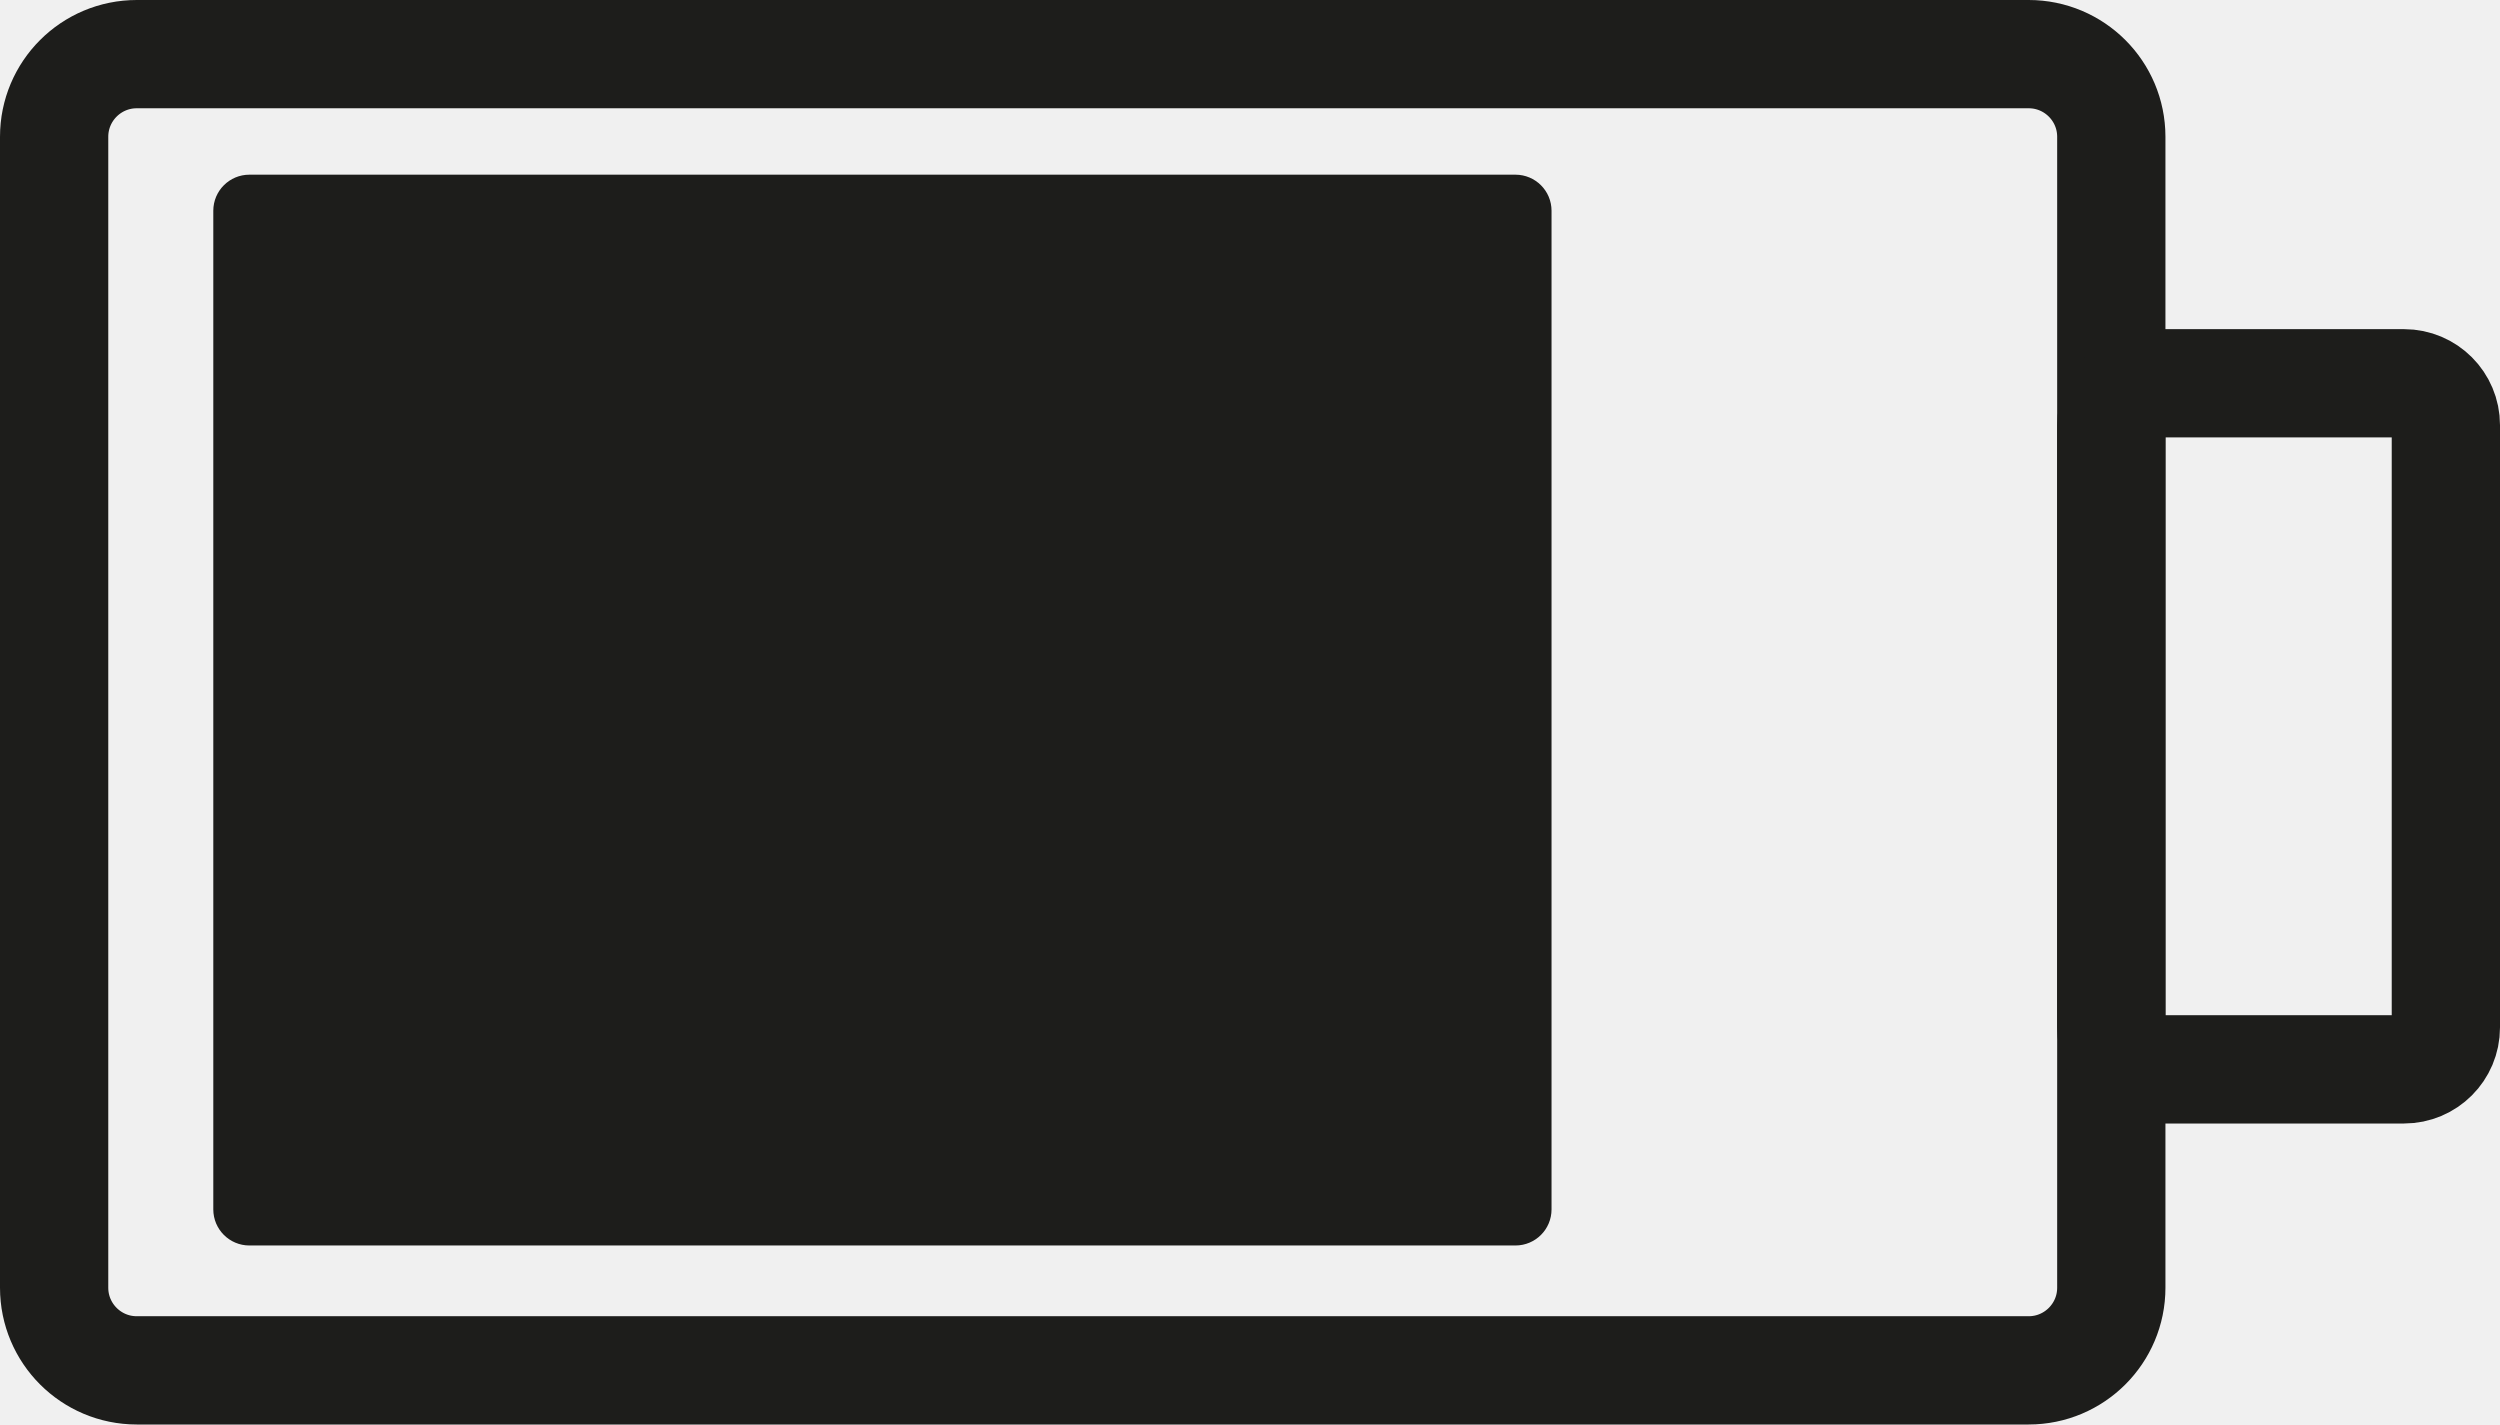
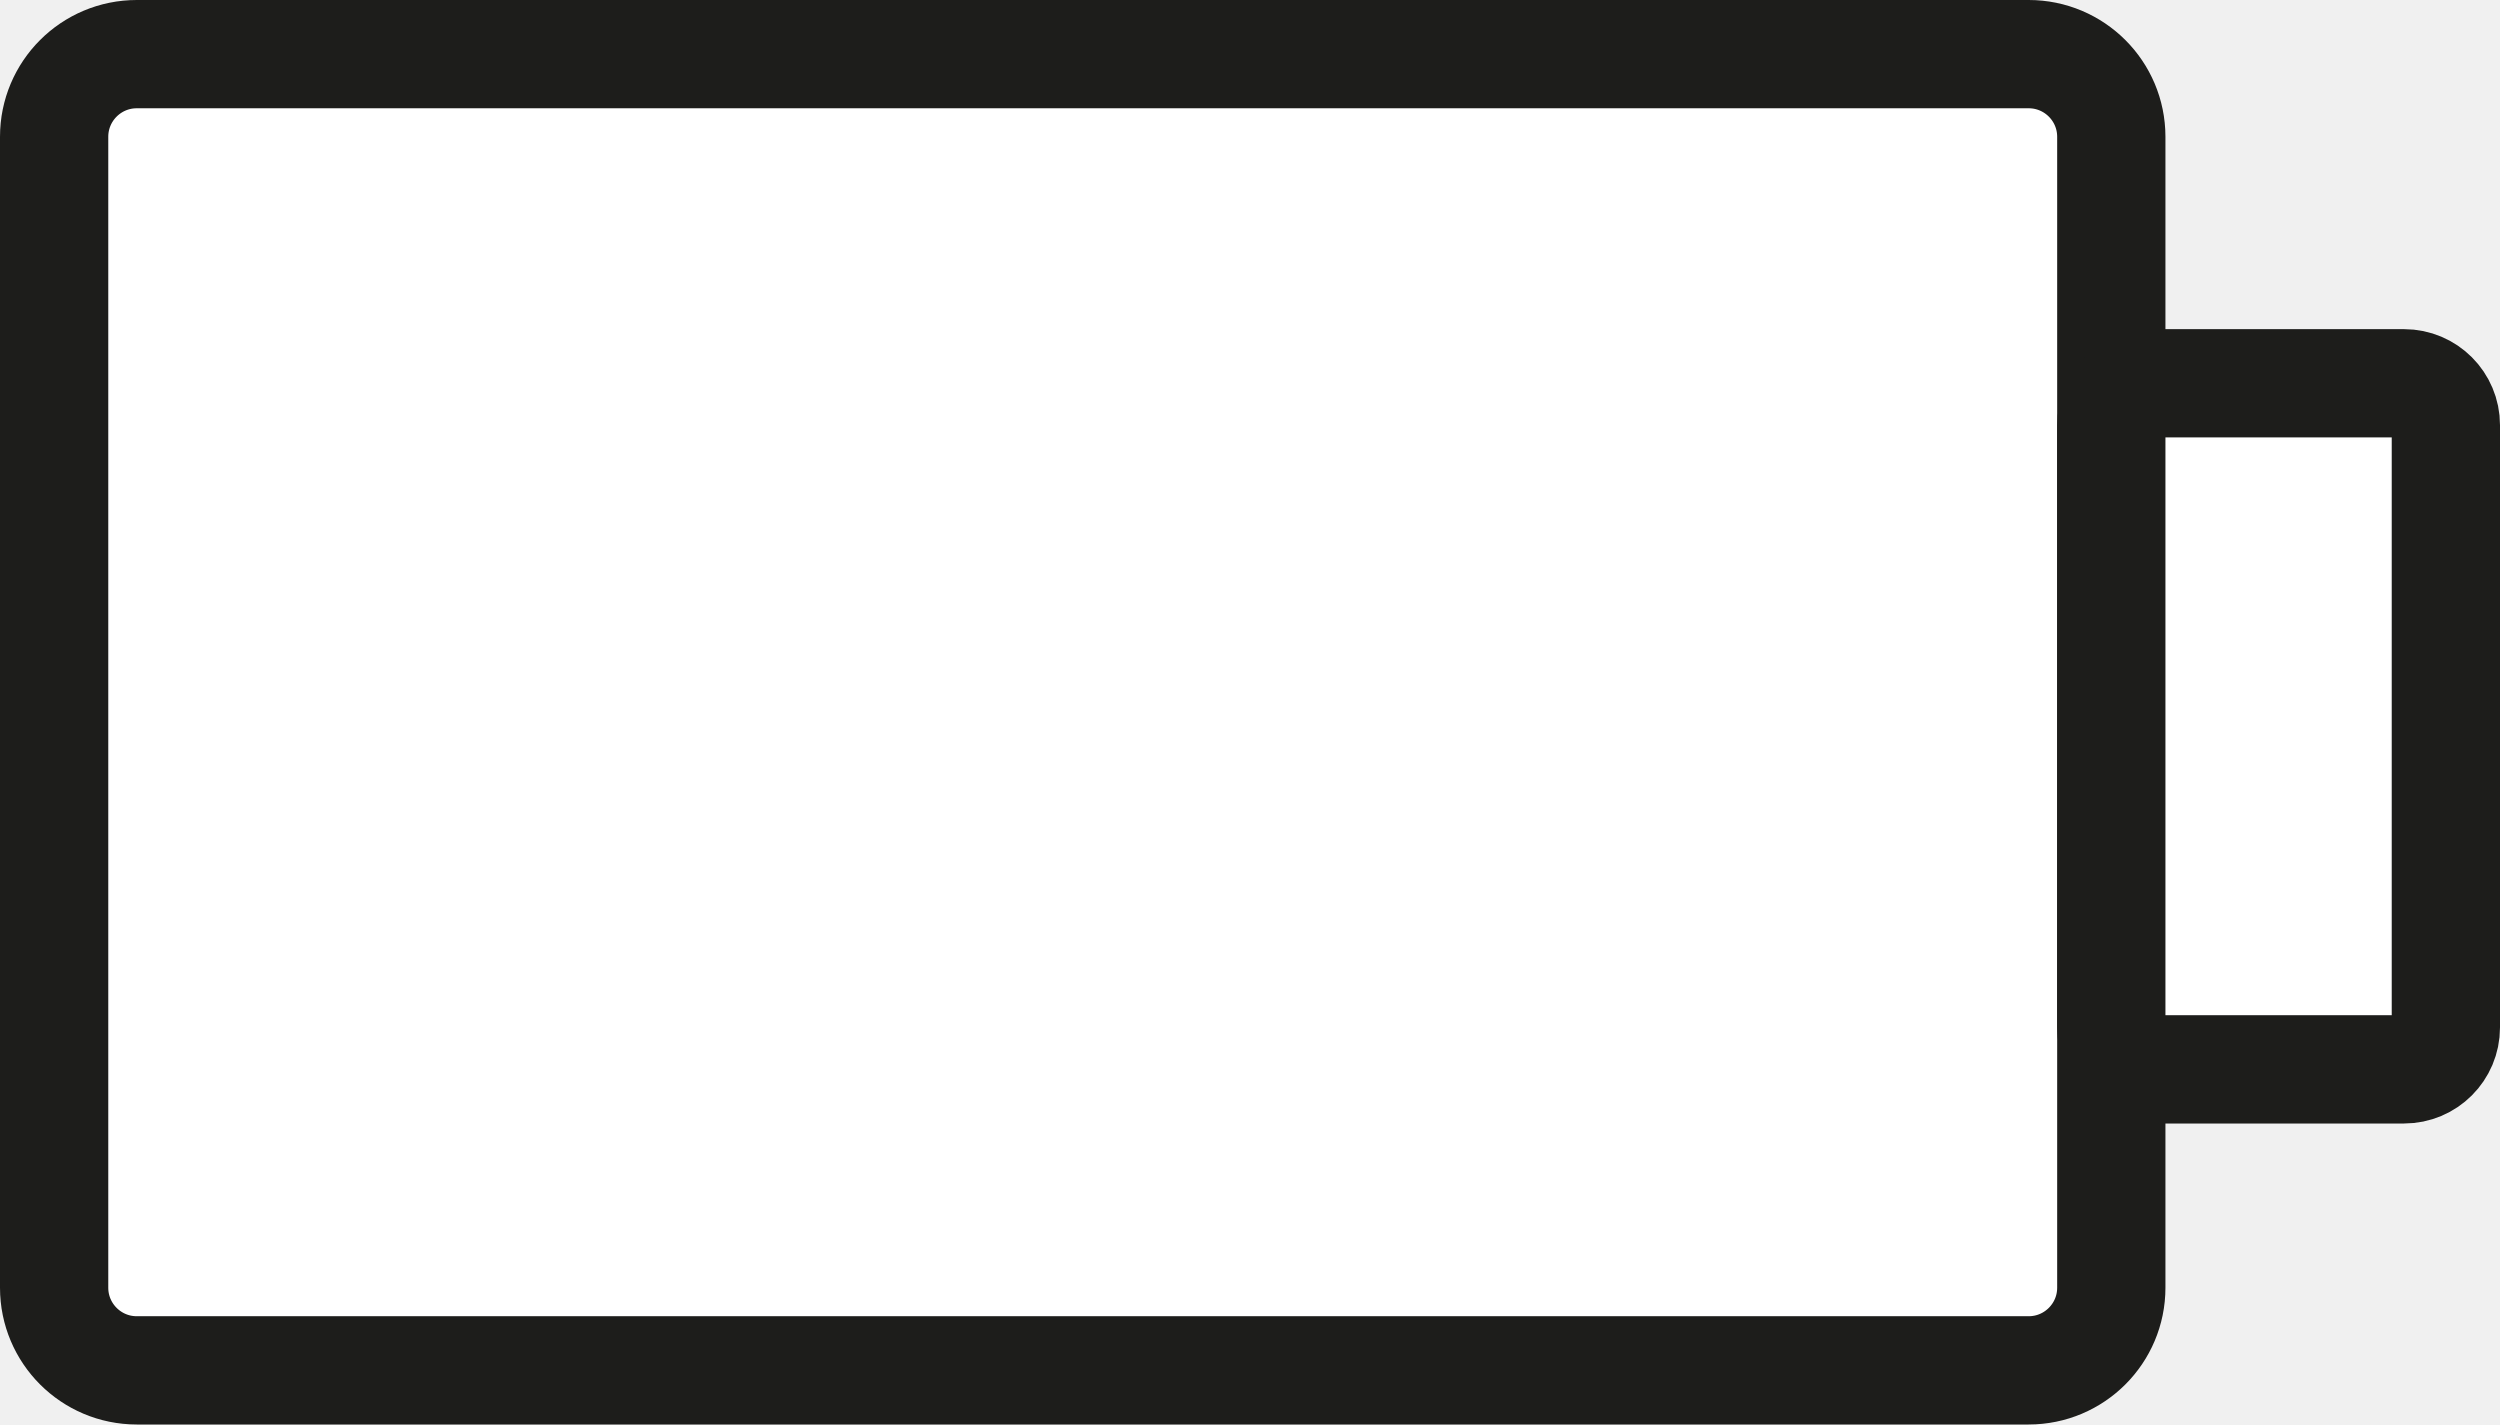
<svg xmlns="http://www.w3.org/2000/svg" id="Calque_1" data-name="Calque 1" viewBox="0 0 69.27 39.47">
  <defs>
-     <style>.cls-1,.cls-2{fill:none;stroke:#1d1d1b;stroke-width:3px;}.cls-1{stroke-linejoin:round;}.cls-2{stroke-miterlimit:10;}.cls-3{fill:#1d1d1b;}</style>
+     <style>.cls-1,.cls-2{fill:#FFF;stroke:#1d1d1b;stroke-width:3px;}.cls-1{stroke-linejoin:round;}.cls-2{stroke-miterlimit:10;}.cls-3{fill:#FFF;}</style>
  </defs>
  <rect class="cls-1" x="1.5" y="1.5" width="57" height="36.47" rx="2.29" ry="2.29" />
  <rect class="cls-2" x="58.5" y="10.62" width="9.27" height="19.01" rx="1.16" ry="1.16" />
  <rect class="cls-3" x="5.91" y="4.84" width="37.08" height="29.67" rx="1" ry="1" />
</svg>
